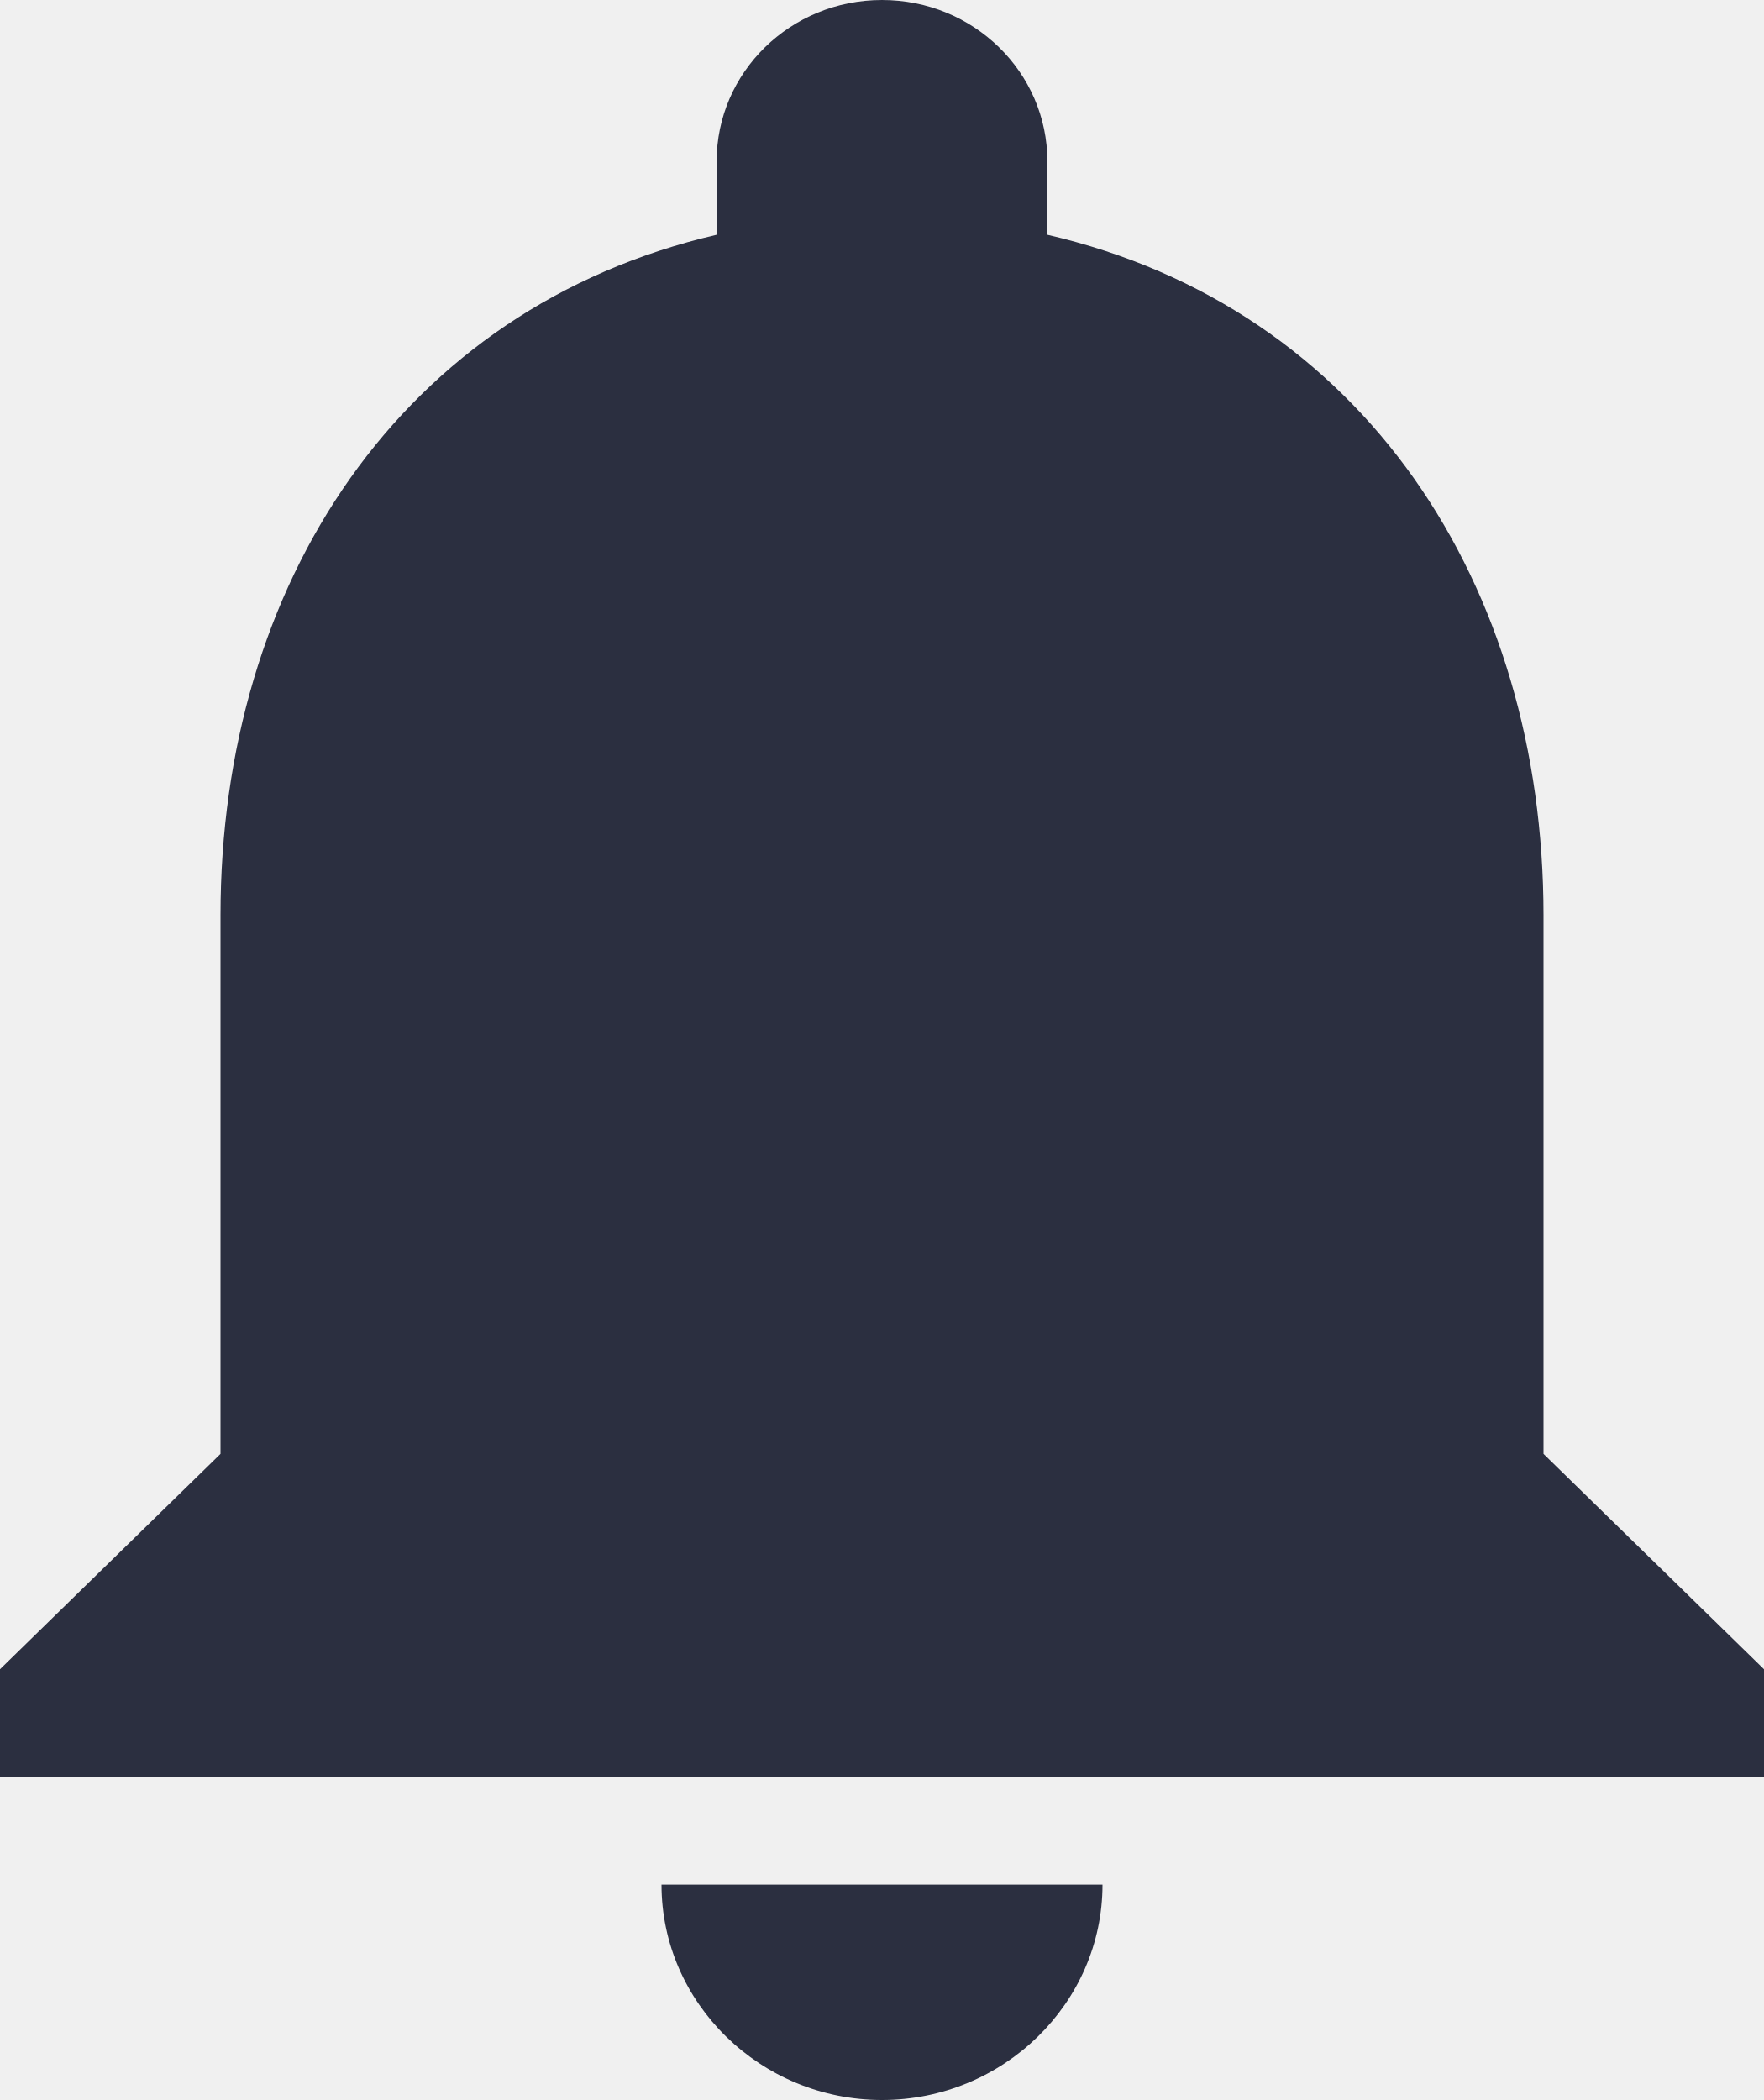
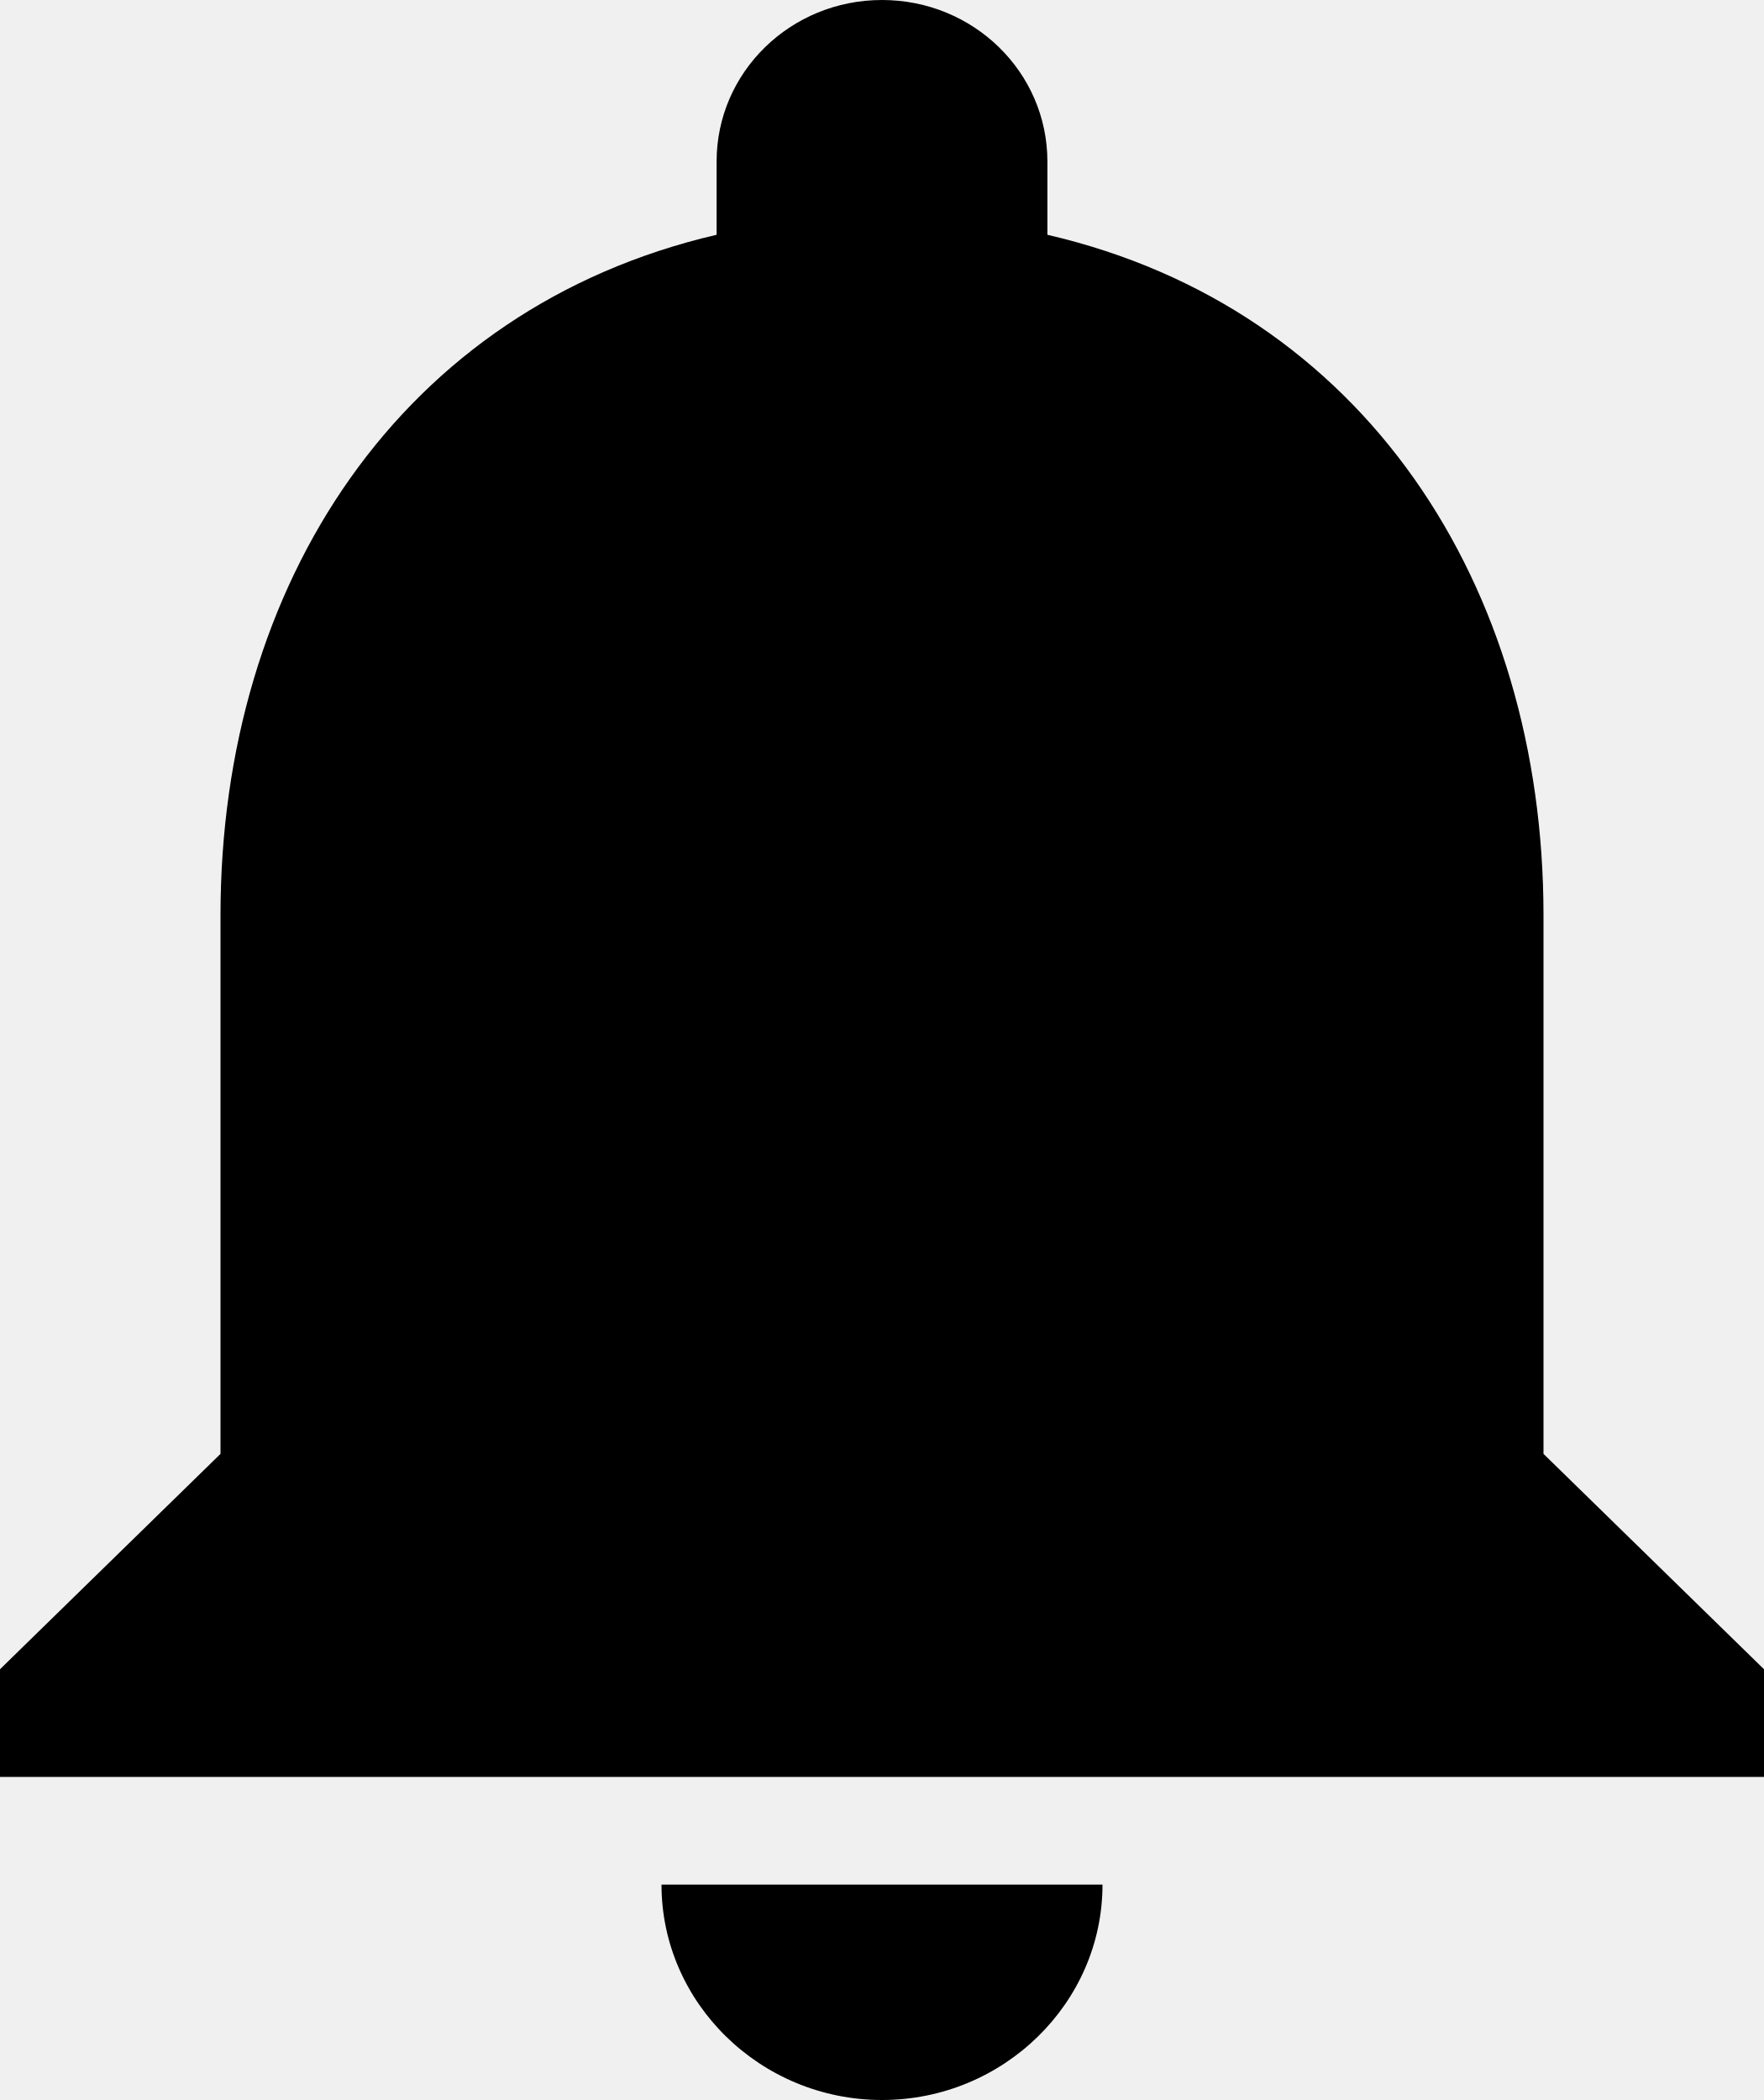
- <svg xmlns="http://www.w3.org/2000/svg" width="21" height="25" viewBox="0 0 21 25" fill="none">
+ <svg xmlns="http://www.w3.org/2000/svg" width="21" height="25" viewBox="0 0 21 25">
  <g clip-path="url(#clip0_901_846)">
-     <path d="M10.5 25C11.944 25 13.125 23.846 13.125 22.436H7.875C7.875 23.846 9.056 25 10.5 25ZM18.375 17.308V10.897C18.375 6.962 16.236 3.667 12.469 2.795V1.923C12.469 0.859 11.589 0 10.5 0C9.411 0 8.531 0.859 8.531 1.923V2.795C4.777 3.667 2.625 6.949 2.625 10.897V17.308L0 19.872V21.154H21V19.872L18.375 17.308Z" fill="#2B2F40" />
+     <path d="M10.5 25C11.944 25 13.125 23.846 13.125 22.436H7.875C7.875 23.846 9.056 25 10.5 25ZM18.375 17.308V10.897C18.375 6.962 16.236 3.667 12.469 2.795V1.923C12.469 0.859 11.589 0 10.5 0C9.411 0 8.531 0.859 8.531 1.923V2.795C4.777 3.667 2.625 6.949 2.625 10.897V17.308L0 19.872V21.154H21V19.872L18.375 17.308Z" />
  </g>
  <defs>
    <clipPath id="clip0_901_846">
-       <rect width="21" height="25" fill="white" />
+       <rect width="21" height="25" />
    </clipPath>
  </defs>
</svg>
